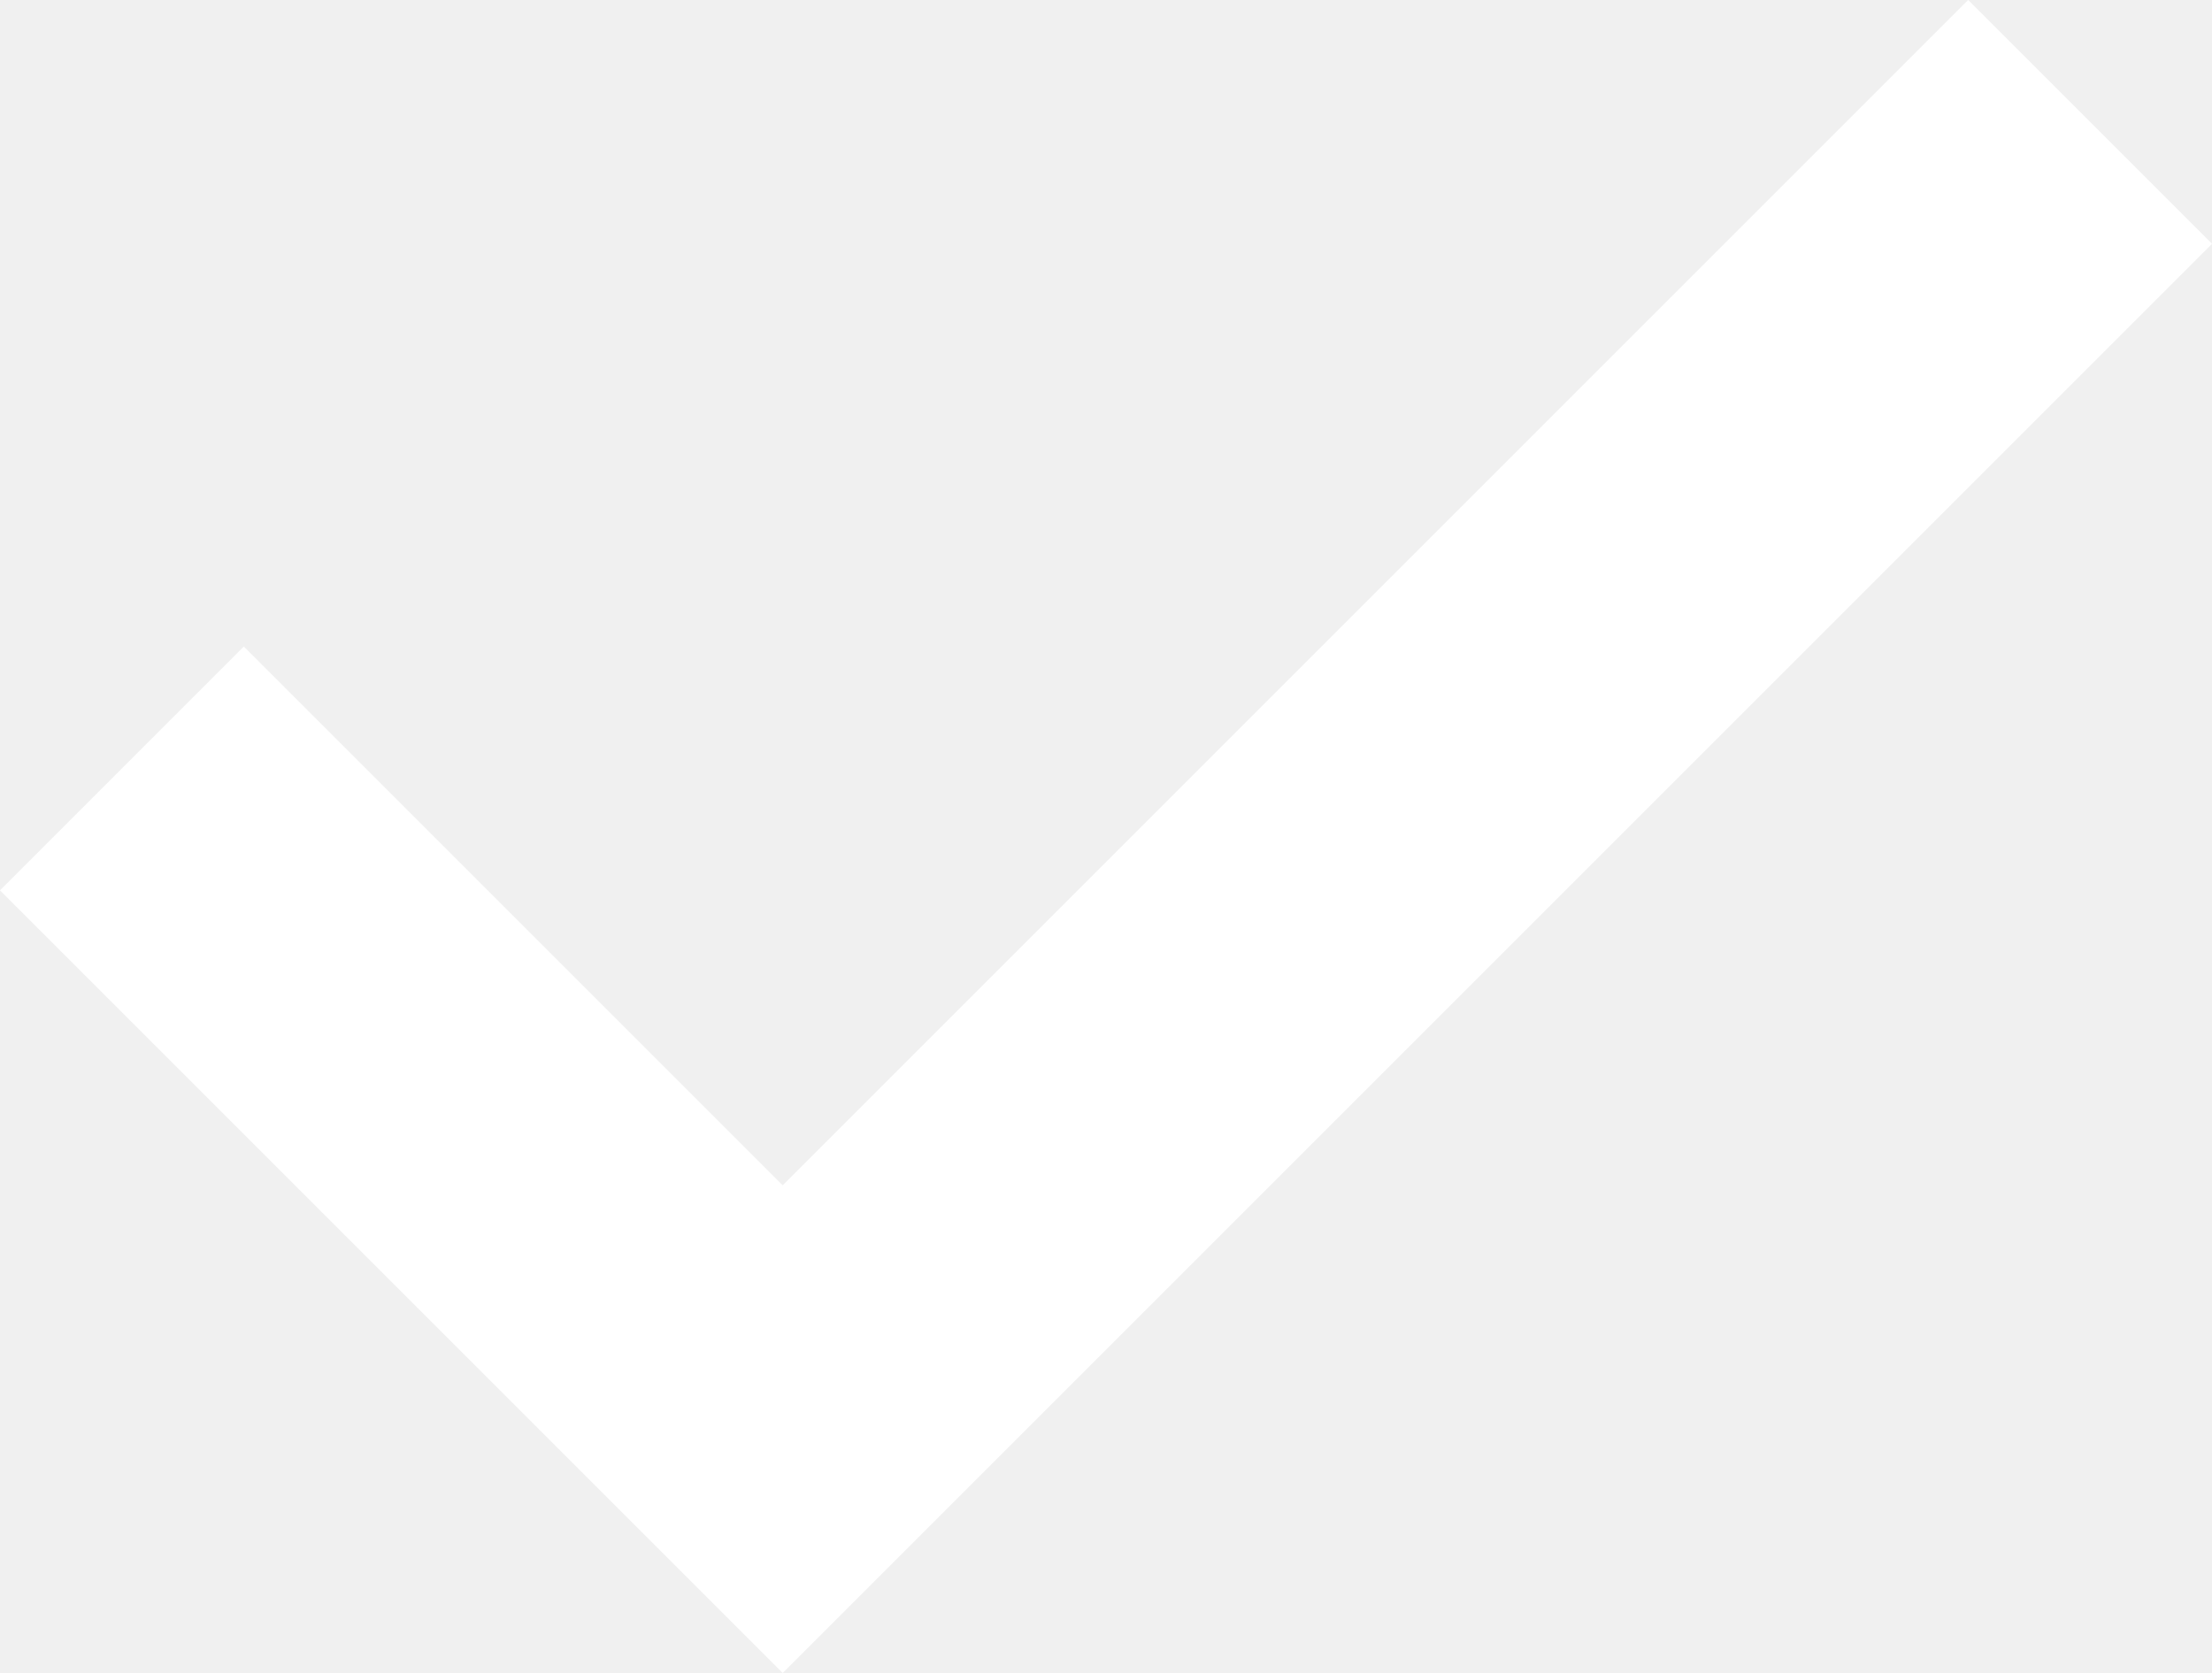
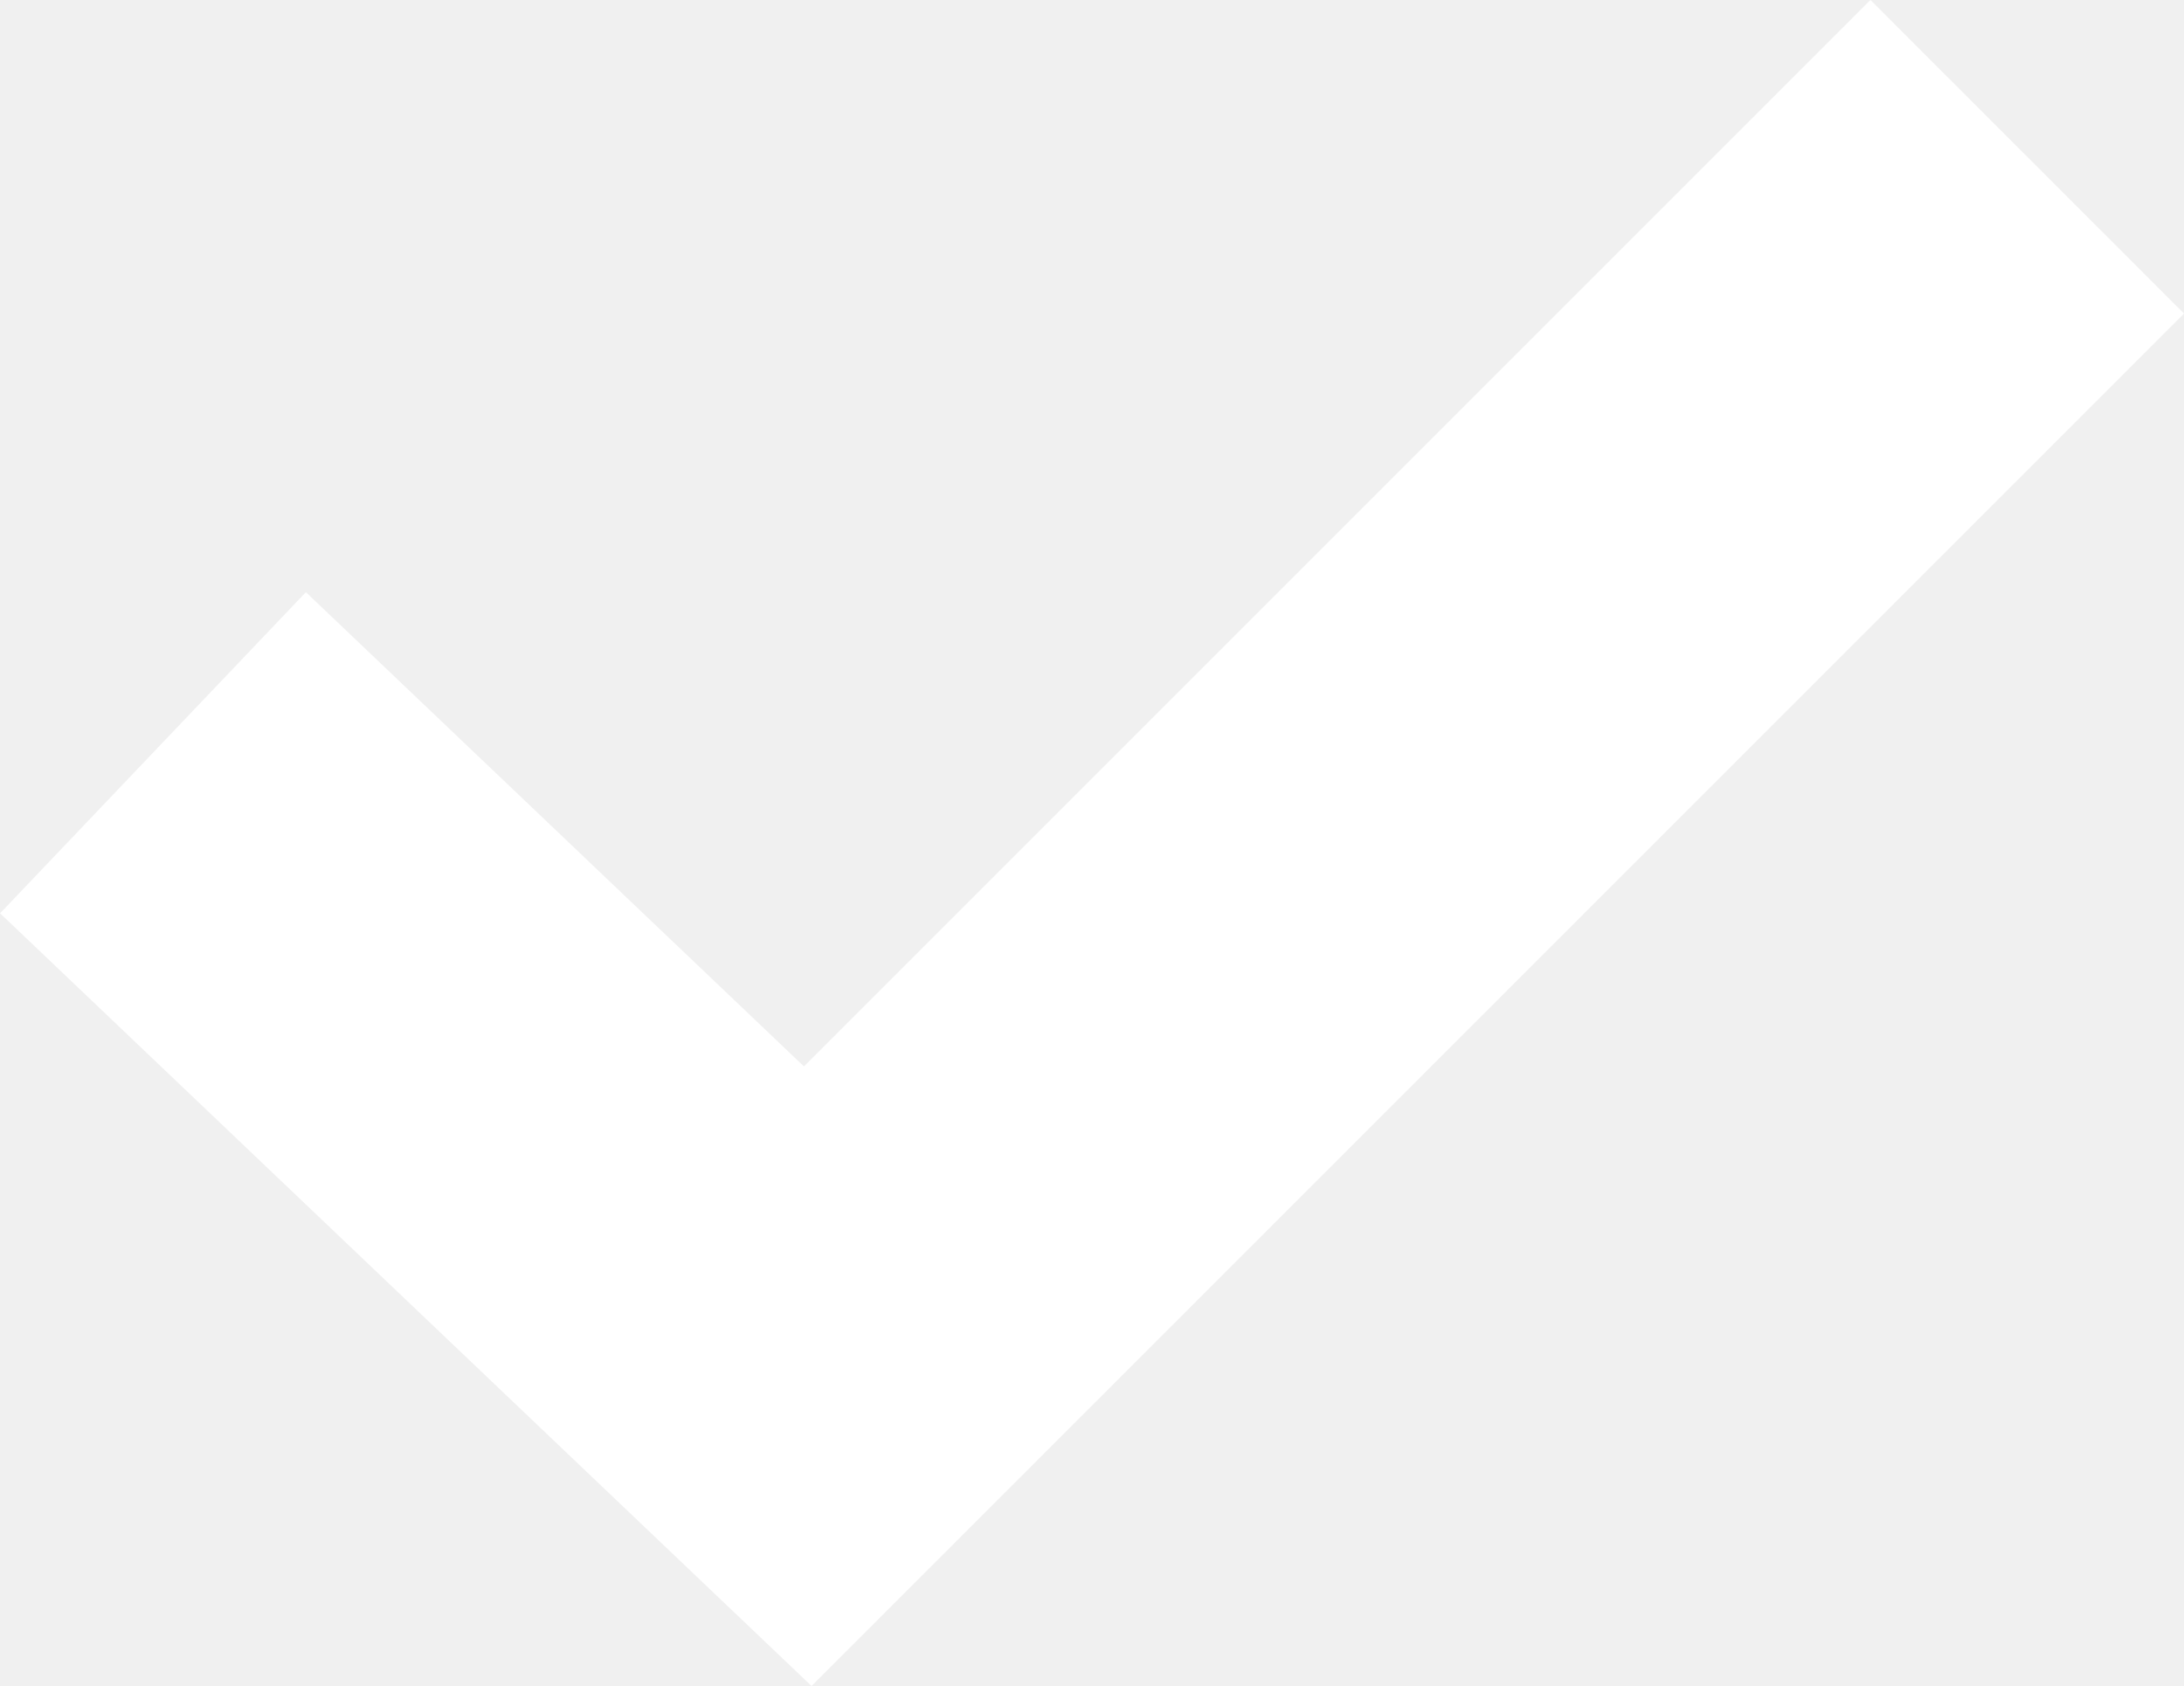
- <svg xmlns="http://www.w3.org/2000/svg" width="12.828" height="9.703" viewBox="0 0 12.828 9.703">
-   <path id="check" d="M16,9,9.125,15.875,6,12.75" transform="translate(-4.586 -7.586)" fill="none" stroke="#fff" stroke-linecap="square" stroke-width="2" />
+ <svg xmlns="http://www.w3.org/2000/svg" width="9.85" height="7.604" viewBox="0 0 9.85 7.604">
+   <path id="check" d="M14,9,8.5,14.5,5.547,11.688" transform="translate(-4.857 -8.293)" fill="none" stroke="#fff" stroke-width="2" />
</svg>
